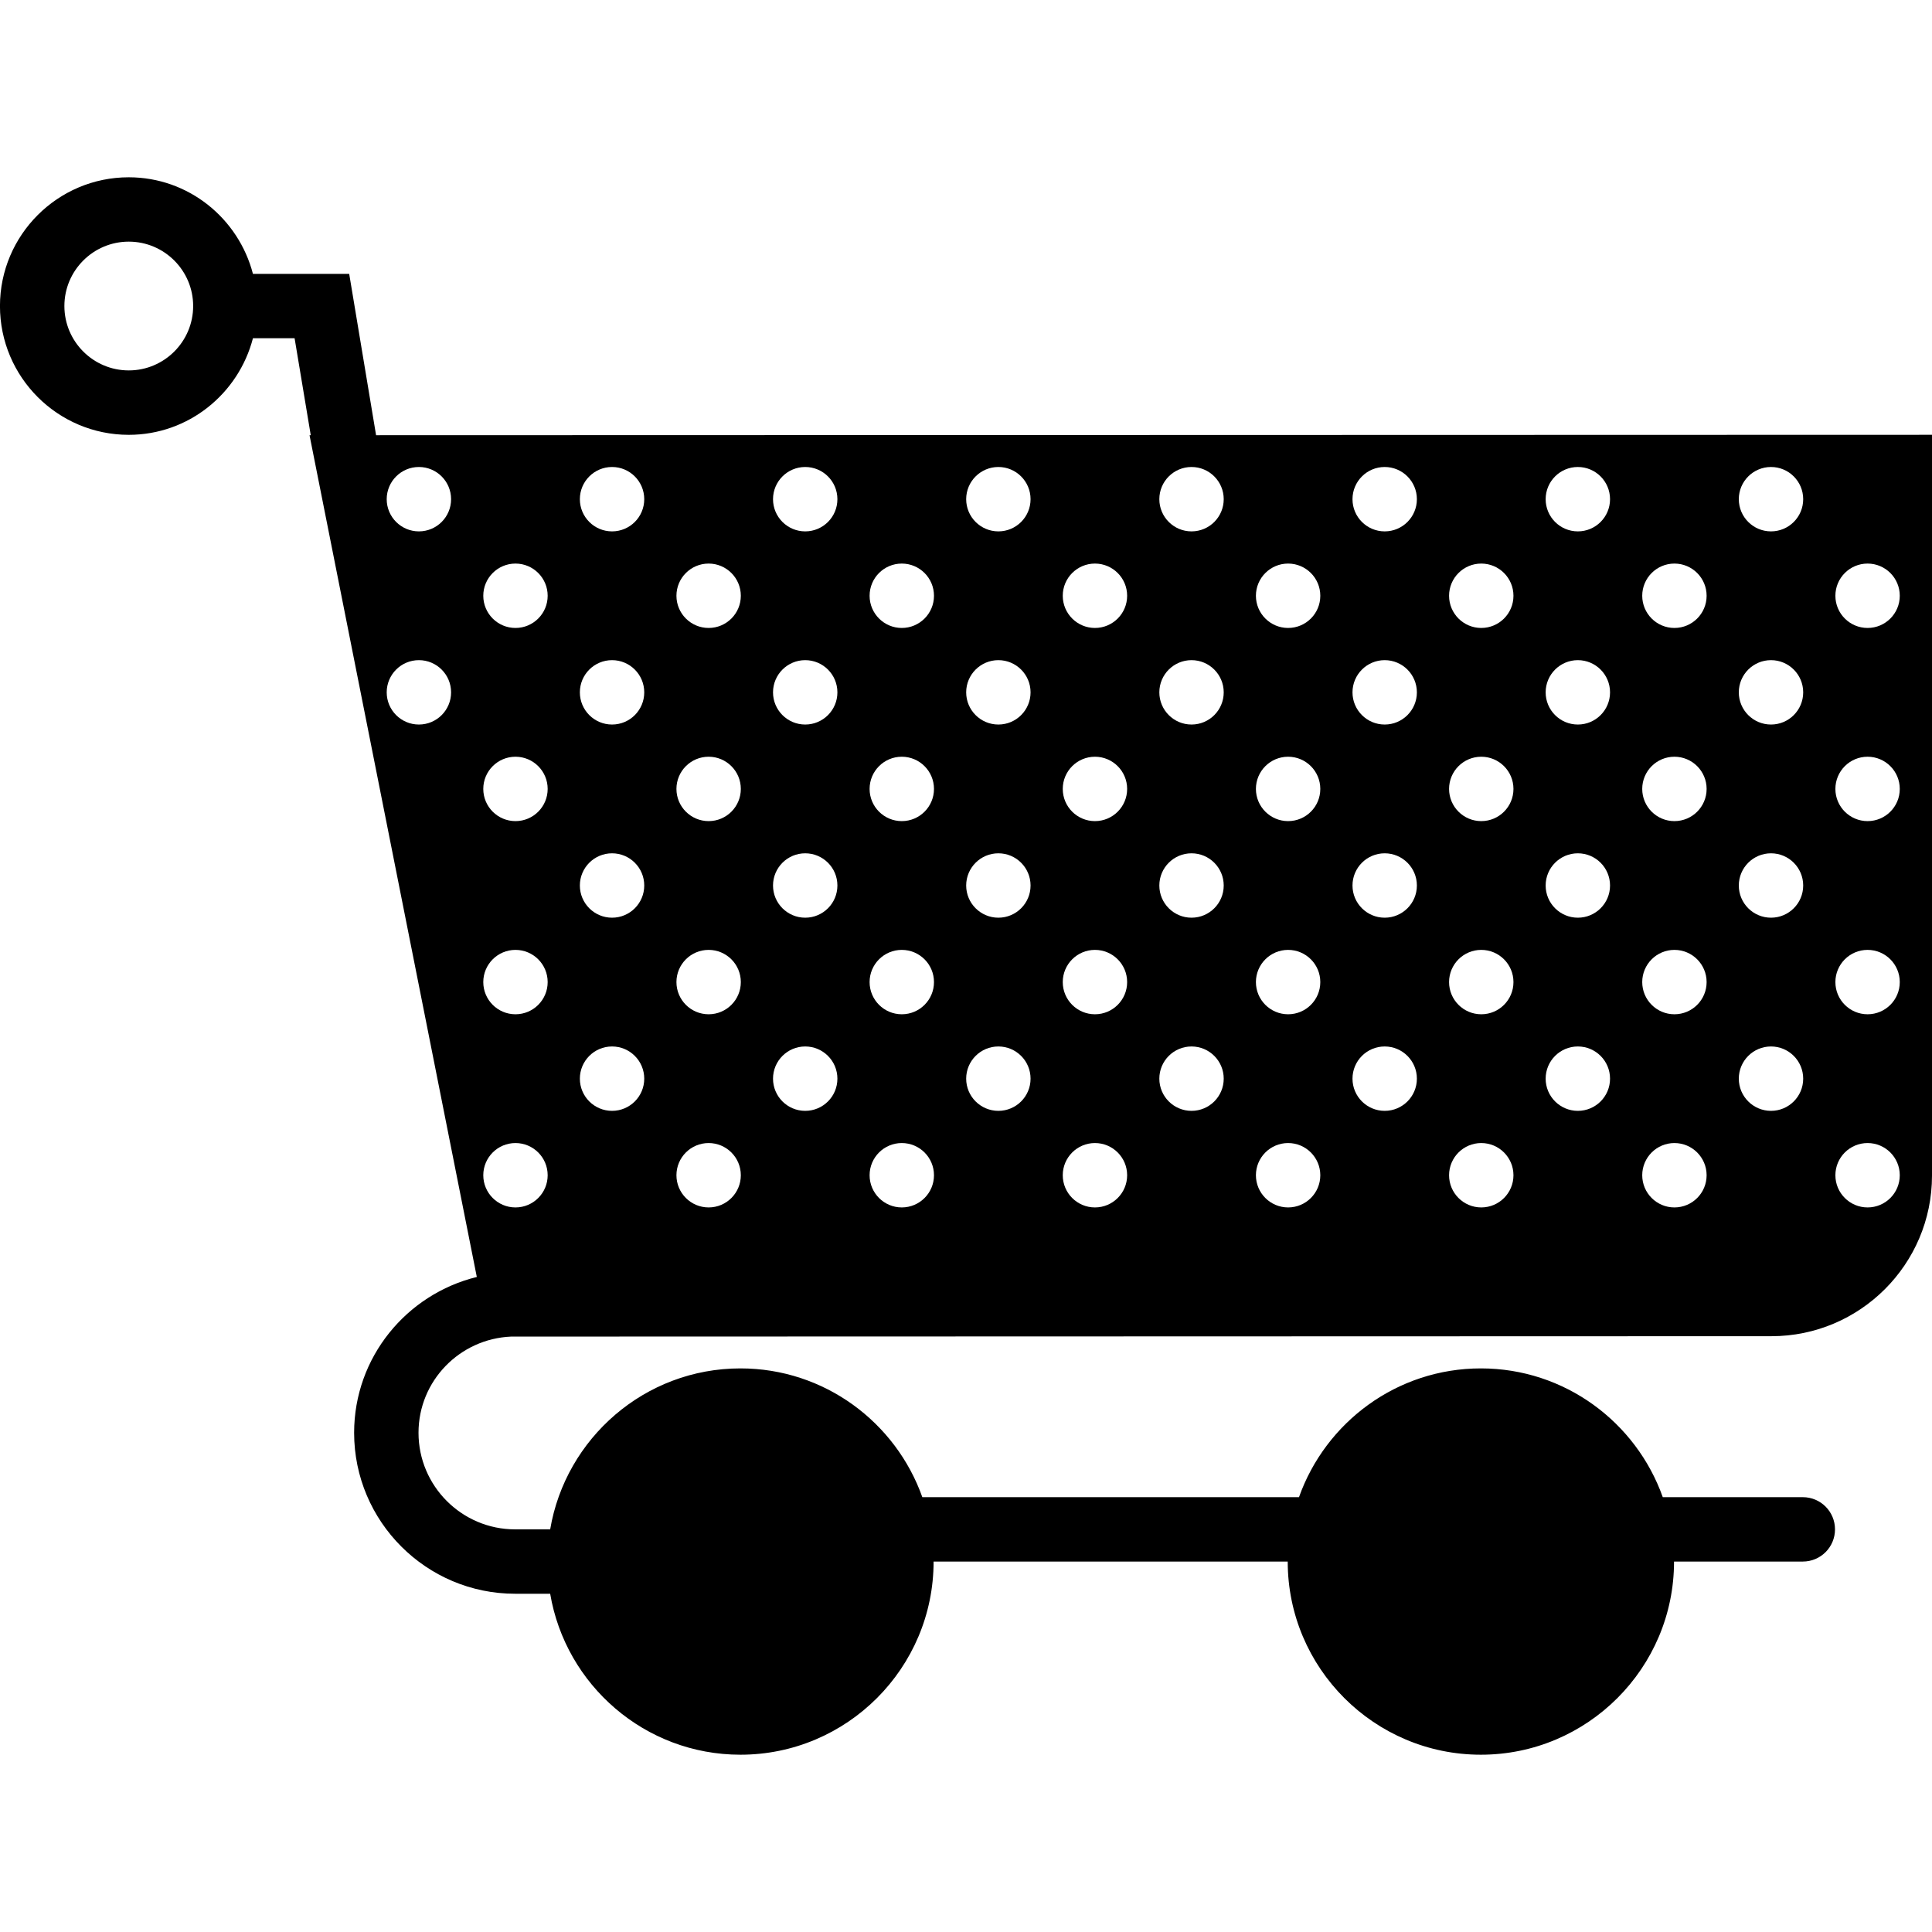
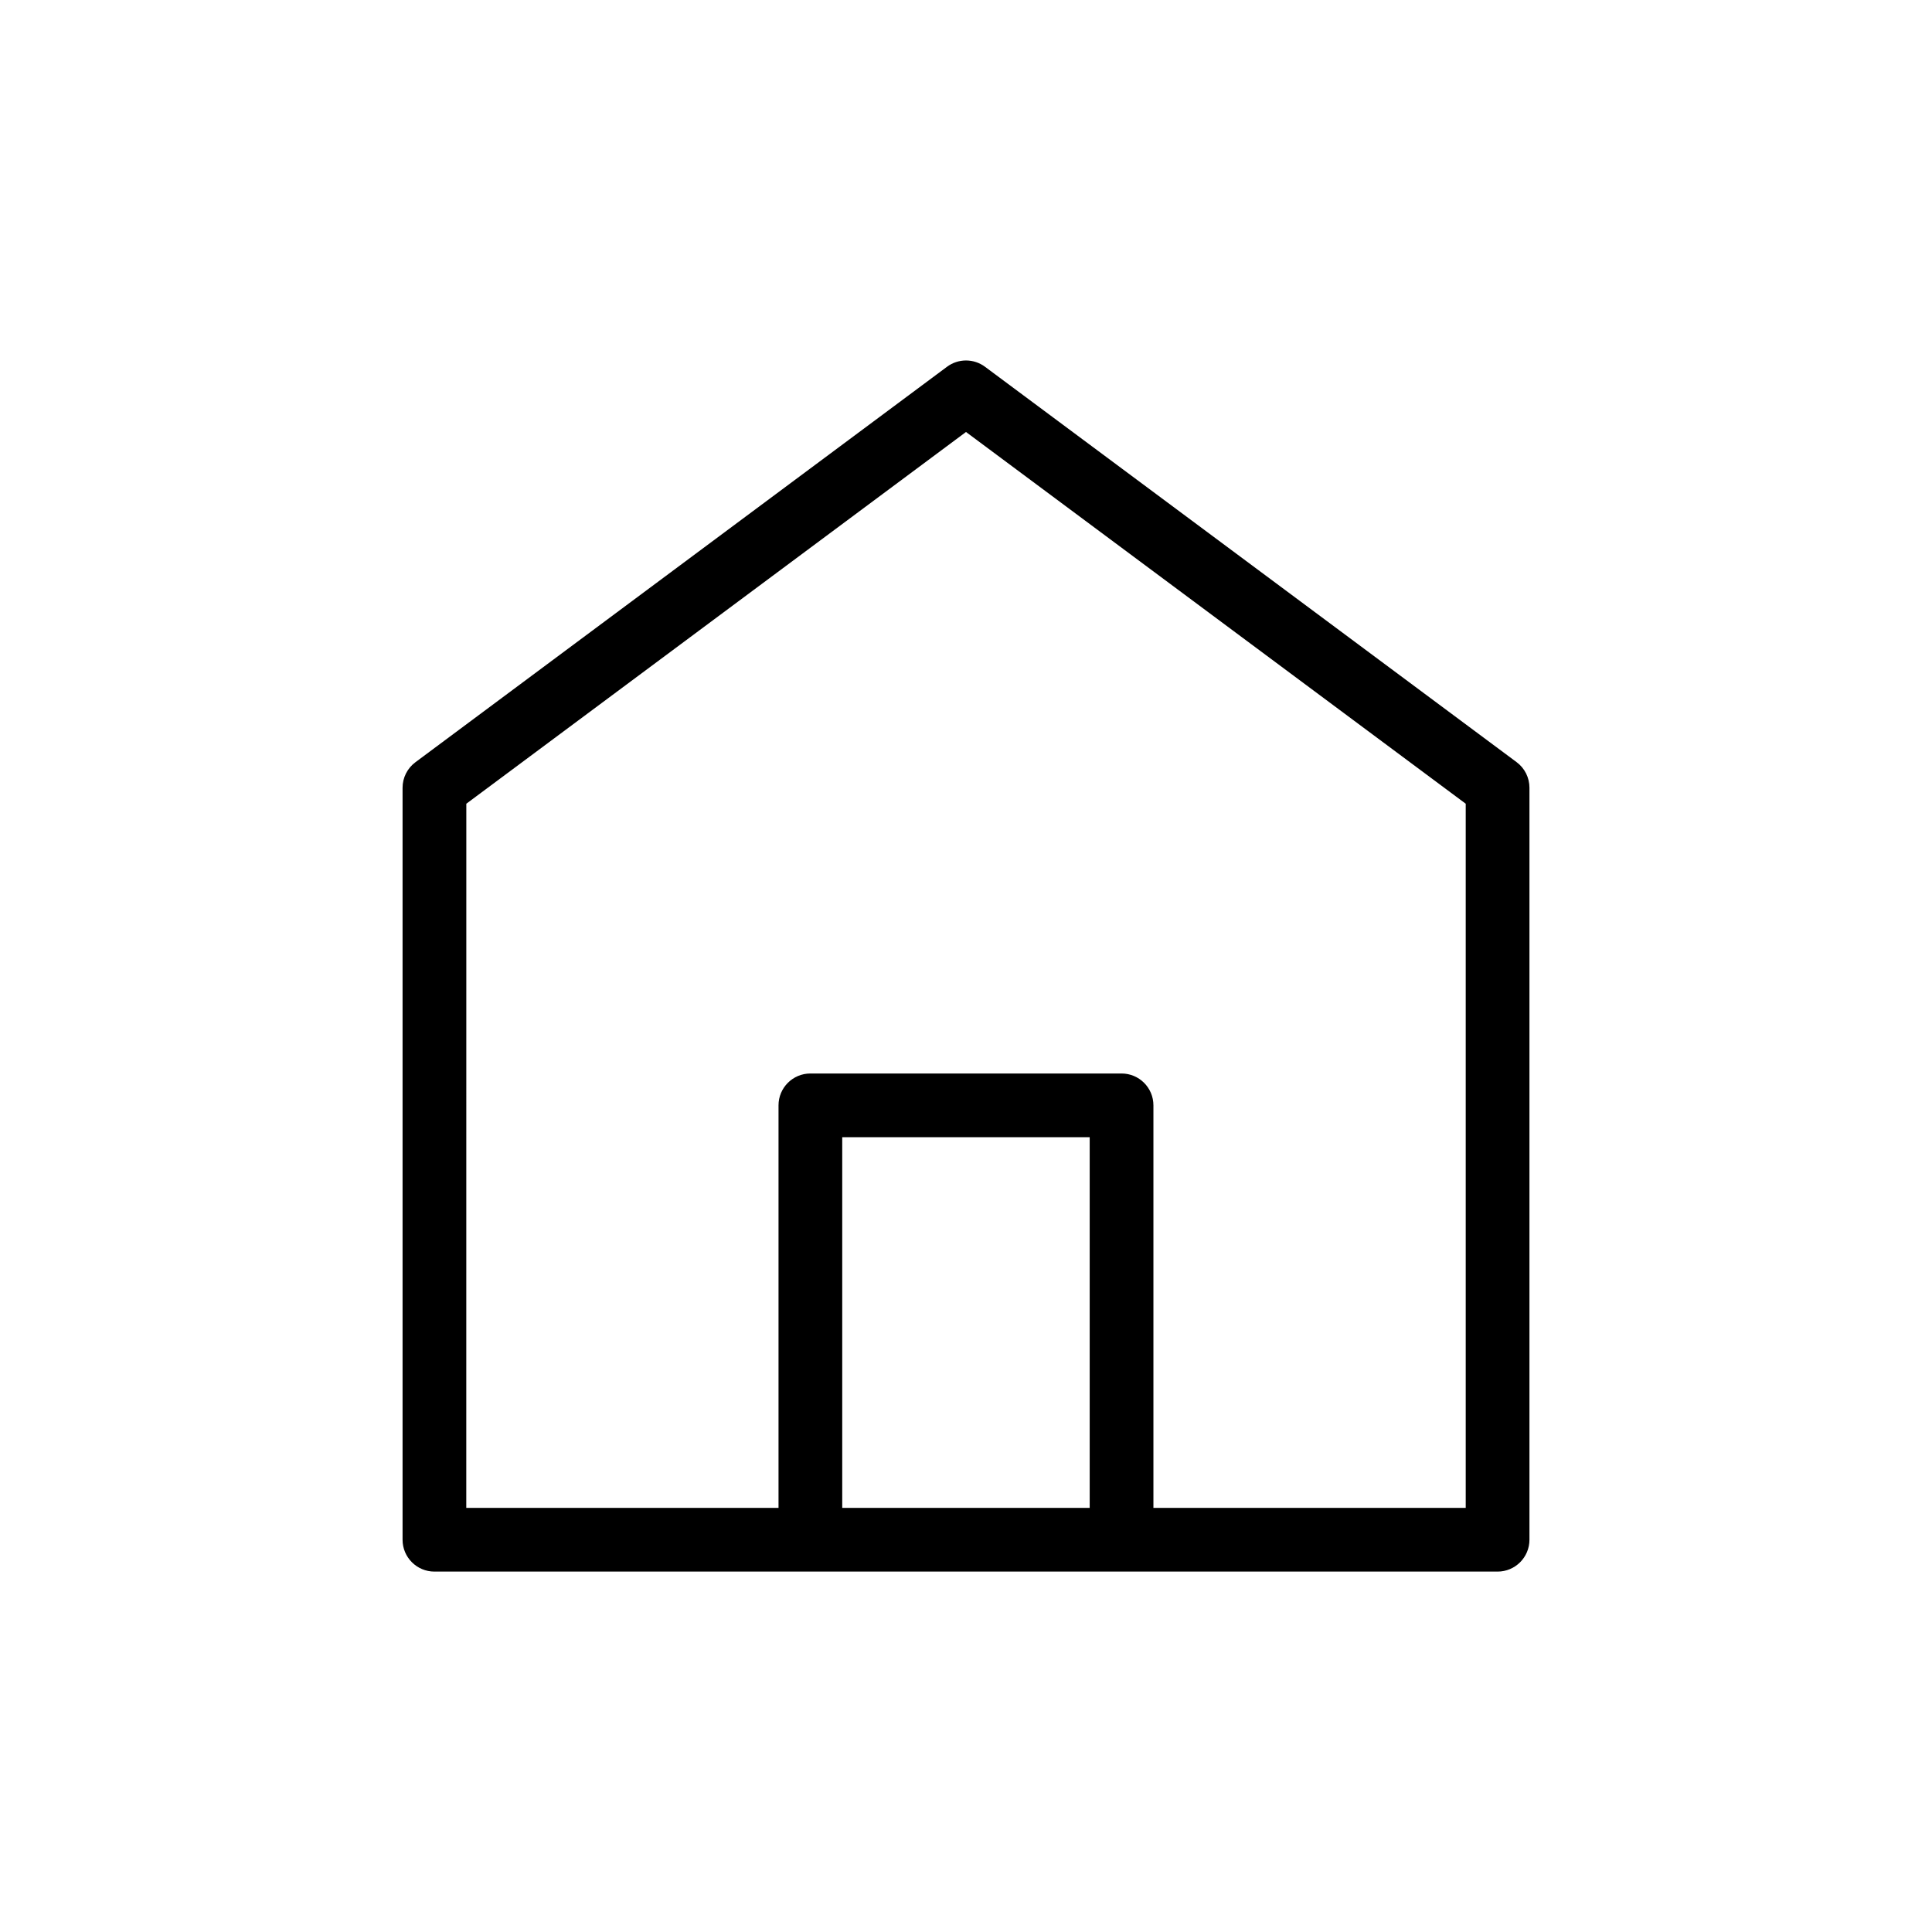
- <svg xmlns="http://www.w3.org/2000/svg" version="1.1" id="Capa_1" x="0px" y="0px" viewBox="0 0 60.013 60.013" style="enable-background:new 0 0 60.013 60.013;" xml:space="preserve">
-   <path d="M11.682,13.519l-0.835-5.012h-2.99c-0.447-1.72-1.999-3-3.858-3c-2.206,0-4,1.794-4,4s1.794,4,4,4  c1.859,0,3.411-1.28,3.858-3h1.294l0.502,3.013H9.615l5.196,26.146C12.629,40.202,11,42.161,11,44.506c0,2.757,2.243,5,5,5h1.09  c0.478,2.833,2.942,5,5.91,5c3.309,0,6-2.691,6-6h11c0,3.309,2.691,6,6,6s6-2.691,6-6h4c0.553,0,1-0.447,1-1s-0.447-1-1-1h-4.35  c-0.826-2.327-3.043-4-5.65-4s-4.824,1.673-5.65,4h-11.7c-0.826-2.327-3.043-4-5.65-4c-2.967,0-5.431,2.167-5.91,5H16  c-1.654,0-3-1.346-3-3c0-1.612,1.281-2.921,2.877-2.988l39.148-0.012c2.751,0,4.988-2.237,4.988-4.987V13.506L11.682,13.519z   M4,11.506c-1.103,0-2-0.897-2-2s0.897-2,2-2s2,0.897,2,2S5.103,11.506,4,11.506z M13.012,22.506c-0.552,0-1-0.448-1-1s0.448-1,1-1  c0.552,0,1,0.448,1,1S13.565,22.506,13.012,22.506z M13.012,16.506c-0.552,0-1-0.448-1-1s0.448-1,1-1c0.552,0,1,0.448,1,1  S13.565,16.506,13.012,16.506z M16.012,37.506c-0.552,0-1-0.448-1-1s0.448-1,1-1c0.552,0,1,0.448,1,1S16.565,37.506,16.012,37.506z   M16.012,31.506c-0.552,0-1-0.448-1-1s0.448-1,1-1c0.552,0,1,0.448,1,1S16.565,31.506,16.012,31.506z M16.012,25.506  c-0.552,0-1-0.448-1-1s0.448-1,1-1c0.552,0,1,0.448,1,1S16.565,25.506,16.012,25.506z M16.012,19.506c-0.552,0-1-0.448-1-1  s0.448-1,1-1c0.552,0,1,0.448,1,1S16.565,19.506,16.012,19.506z M19.012,34.506c-0.552,0-1-0.448-1-1s0.448-1,1-1  c0.552,0,1,0.448,1,1S19.565,34.506,19.012,34.506z M19.012,28.506c-0.552,0-1-0.448-1-1s0.448-1,1-1c0.552,0,1,0.448,1,1  S19.565,28.506,19.012,28.506z M19.012,22.506c-0.552,0-1-0.448-1-1s0.448-1,1-1c0.552,0,1,0.448,1,1S19.565,22.506,19.012,22.506z   M19.012,16.506c-0.552,0-1-0.448-1-1s0.448-1,1-1c0.552,0,1,0.448,1,1S19.565,16.506,19.012,16.506z M22.012,37.506  c-0.552,0-1-0.448-1-1s0.448-1,1-1c0.552,0,1,0.448,1,1S22.565,37.506,22.012,37.506z M22.012,31.506c-0.552,0-1-0.448-1-1  s0.448-1,1-1c0.552,0,1,0.448,1,1S22.565,31.506,22.012,31.506z M22.012,25.506c-0.552,0-1-0.448-1-1s0.448-1,1-1  c0.552,0,1,0.448,1,1S22.565,25.506,22.012,25.506z M22.012,19.506c-0.552,0-1-0.448-1-1s0.448-1,1-1c0.552,0,1,0.448,1,1  S22.565,19.506,22.012,19.506z M25.012,34.506c-0.552,0-1-0.448-1-1s0.448-1,1-1c0.552,0,1,0.448,1,1S25.565,34.506,25.012,34.506z   M25.012,28.506c-0.552,0-1-0.448-1-1s0.448-1,1-1c0.552,0,1,0.448,1,1S25.565,28.506,25.012,28.506z M25.012,22.506  c-0.552,0-1-0.448-1-1s0.448-1,1-1c0.552,0,1,0.448,1,1S25.565,22.506,25.012,22.506z M25.012,16.506c-0.552,0-1-0.448-1-1  s0.448-1,1-1c0.552,0,1,0.448,1,1S25.565,16.506,25.012,16.506z M28.012,37.506c-0.552,0-1-0.448-1-1s0.448-1,1-1  c0.552,0,1,0.448,1,1S28.565,37.506,28.012,37.506z M28.012,31.506c-0.552,0-1-0.448-1-1s0.448-1,1-1c0.552,0,1,0.448,1,1  S28.565,31.506,28.012,31.506z M28.012,25.506c-0.552,0-1-0.448-1-1s0.448-1,1-1c0.552,0,1,0.448,1,1S28.565,25.506,28.012,25.506z   M28.012,19.506c-0.552,0-1-0.448-1-1s0.448-1,1-1c0.552,0,1,0.448,1,1S28.565,19.506,28.012,19.506z M31.012,34.506  c-0.552,0-1-0.448-1-1s0.448-1,1-1c0.552,0,1,0.448,1,1S31.565,34.506,31.012,34.506z M31.012,28.506c-0.552,0-1-0.448-1-1  s0.448-1,1-1c0.552,0,1,0.448,1,1S31.565,28.506,31.012,28.506z M31.012,22.506c-0.552,0-1-0.448-1-1s0.448-1,1-1  c0.552,0,1,0.448,1,1S31.565,22.506,31.012,22.506z M31.012,16.506c-0.552,0-1-0.448-1-1s0.448-1,1-1c0.552,0,1,0.448,1,1  S31.565,16.506,31.012,16.506z M34.012,37.506c-0.552,0-1-0.448-1-1s0.448-1,1-1c0.552,0,1,0.448,1,1S34.565,37.506,34.012,37.506z   M34.012,31.506c-0.552,0-1-0.448-1-1s0.448-1,1-1c0.552,0,1,0.448,1,1S34.565,31.506,34.012,31.506z M34.012,25.506  c-0.552,0-1-0.448-1-1s0.448-1,1-1c0.552,0,1,0.448,1,1S34.565,25.506,34.012,25.506z M34.012,19.506c-0.552,0-1-0.448-1-1  s0.448-1,1-1c0.552,0,1,0.448,1,1S34.565,19.506,34.012,19.506z M37.012,34.506c-0.552,0-1-0.448-1-1s0.448-1,1-1  c0.552,0,1,0.448,1,1S37.565,34.506,37.012,34.506z M37.012,28.506c-0.552,0-1-0.448-1-1s0.448-1,1-1c0.552,0,1,0.448,1,1  S37.565,28.506,37.012,28.506z M37.012,22.506c-0.552,0-1-0.448-1-1s0.448-1,1-1c0.552,0,1,0.448,1,1S37.565,22.506,37.012,22.506z   M37.012,16.506c-0.552,0-1-0.448-1-1s0.448-1,1-1c0.552,0,1,0.448,1,1S37.565,16.506,37.012,16.506z M40.012,37.506  c-0.552,0-1-0.448-1-1s0.448-1,1-1c0.552,0,1,0.448,1,1S40.565,37.506,40.012,37.506z M40.012,31.506c-0.552,0-1-0.448-1-1  s0.448-1,1-1c0.552,0,1,0.448,1,1S40.565,31.506,40.012,31.506z M40.012,25.506c-0.552,0-1-0.448-1-1s0.448-1,1-1  c0.552,0,1,0.448,1,1S40.565,25.506,40.012,25.506z M40.012,19.506c-0.552,0-1-0.448-1-1s0.448-1,1-1c0.552,0,1,0.448,1,1  S40.565,19.506,40.012,19.506z M43.012,34.506c-0.552,0-1-0.448-1-1s0.448-1,1-1c0.552,0,1,0.448,1,1S43.565,34.506,43.012,34.506z   M43.012,28.506c-0.552,0-1-0.448-1-1s0.448-1,1-1c0.552,0,1,0.448,1,1S43.565,28.506,43.012,28.506z M43.012,22.506  c-0.552,0-1-0.448-1-1s0.448-1,1-1c0.552,0,1,0.448,1,1S43.565,22.506,43.012,22.506z M43.012,16.506c-0.552,0-1-0.448-1-1  s0.448-1,1-1c0.552,0,1,0.448,1,1S43.565,16.506,43.012,16.506z M46.012,37.506c-0.552,0-1-0.448-1-1s0.448-1,1-1  c0.552,0,1,0.448,1,1S46.565,37.506,46.012,37.506z M46.012,31.506c-0.552,0-1-0.448-1-1s0.448-1,1-1c0.552,0,1,0.448,1,1  S46.565,31.506,46.012,31.506z M46.012,25.506c-0.552,0-1-0.448-1-1s0.448-1,1-1c0.552,0,1,0.448,1,1S46.565,25.506,46.012,25.506z   M46.012,19.506c-0.552,0-1-0.448-1-1s0.448-1,1-1c0.552,0,1,0.448,1,1S46.565,19.506,46.012,19.506z M49.012,34.506  c-0.552,0-1-0.448-1-1s0.448-1,1-1c0.552,0,1,0.448,1,1S49.565,34.506,49.012,34.506z M49.012,28.506c-0.552,0-1-0.448-1-1  s0.448-1,1-1c0.552,0,1,0.448,1,1S49.565,28.506,49.012,28.506z M49.012,22.506c-0.552,0-1-0.448-1-1s0.448-1,1-1  c0.552,0,1,0.448,1,1S49.565,22.506,49.012,22.506z M49.012,16.506c-0.552,0-1-0.448-1-1s0.448-1,1-1c0.552,0,1,0.448,1,1  S49.565,16.506,49.012,16.506z M52.012,37.506c-0.552,0-1-0.448-1-1s0.448-1,1-1c0.552,0,1,0.448,1,1S52.565,37.506,52.012,37.506z   M52.012,31.506c-0.552,0-1-0.448-1-1s0.448-1,1-1c0.552,0,1,0.448,1,1S52.565,31.506,52.012,31.506z M52.012,25.506  c-0.552,0-1-0.448-1-1s0.448-1,1-1c0.552,0,1,0.448,1,1S52.565,25.506,52.012,25.506z M52.012,19.506c-0.552,0-1-0.448-1-1  s0.448-1,1-1c0.552,0,1,0.448,1,1S52.565,19.506,52.012,19.506z M55.012,34.506c-0.552,0-1-0.448-1-1s0.448-1,1-1  c0.552,0,1,0.448,1,1S55.565,34.506,55.012,34.506z M55.012,28.506c-0.552,0-1-0.448-1-1s0.448-1,1-1c0.552,0,1,0.448,1,1  S55.565,28.506,55.012,28.506z M55.012,22.506c-0.552,0-1-0.448-1-1s0.448-1,1-1c0.552,0,1,0.448,1,1S55.565,22.506,55.012,22.506z   M55.012,16.506c-0.552,0-1-0.448-1-1s0.448-1,1-1c0.552,0,1,0.448,1,1S55.565,16.506,55.012,16.506z M58.012,37.506  c-0.552,0-1-0.448-1-1s0.448-1,1-1c0.552,0,1,0.448,1,1S58.565,37.506,58.012,37.506z M58.012,31.506c-0.552,0-1-0.448-1-1  s0.448-1,1-1c0.552,0,1,0.448,1,1S58.565,31.506,58.012,31.506z M58.012,25.506c-0.552,0-1-0.448-1-1s0.448-1,1-1  c0.552,0,1,0.448,1,1S58.565,25.506,58.012,25.506z M58.012,19.506c-0.552,0-1-0.448-1-1s0.448-1,1-1c0.552,0,1,0.448,1,1  S58.565,19.506,58.012,19.506z" />
-   <g>
- </g>
-   <g>
- </g>
-   <g>
- </g>
-   <g>
- </g>
-   <g>
- </g>
-   <g>
- </g>
-   <g>
- </g>
-   <g>
- </g>
-   <g>
- </g>
-   <g>
- </g>
-   <g>
- </g>
-   <g>
- </g>
-   <g>
- </g>
-   <g>
- </g>
-   <g>
- </g>
+ <svg xmlns="http://www.w3.org/2000/svg" id="Layer_3" data-name="Layer 3" viewBox="0 0 128 128">
+   <path d="M28.781,104.122H99.219a2.111,2.111,0,0,0,2.111-2.111V52.188a2.11,2.11,0,0,0-.851-1.694L65.26,24.3a2.109,2.109,0,0,0-2.519,0l-35.219,26.2a2.11,2.11,0,0,0-.851,1.694v49.822A2.111,2.111,0,0,0,28.781,104.122ZM72.195,99.9H55.8V75.344H72.195Zm-41.3-46.651L64,28.62,97.108,53.249V99.9H76.417V73.233a2.111,2.111,0,0,0-2.111-2.111H53.69a2.111,2.111,0,0,0-2.111,2.111V99.9H30.892Z" />
</svg>
